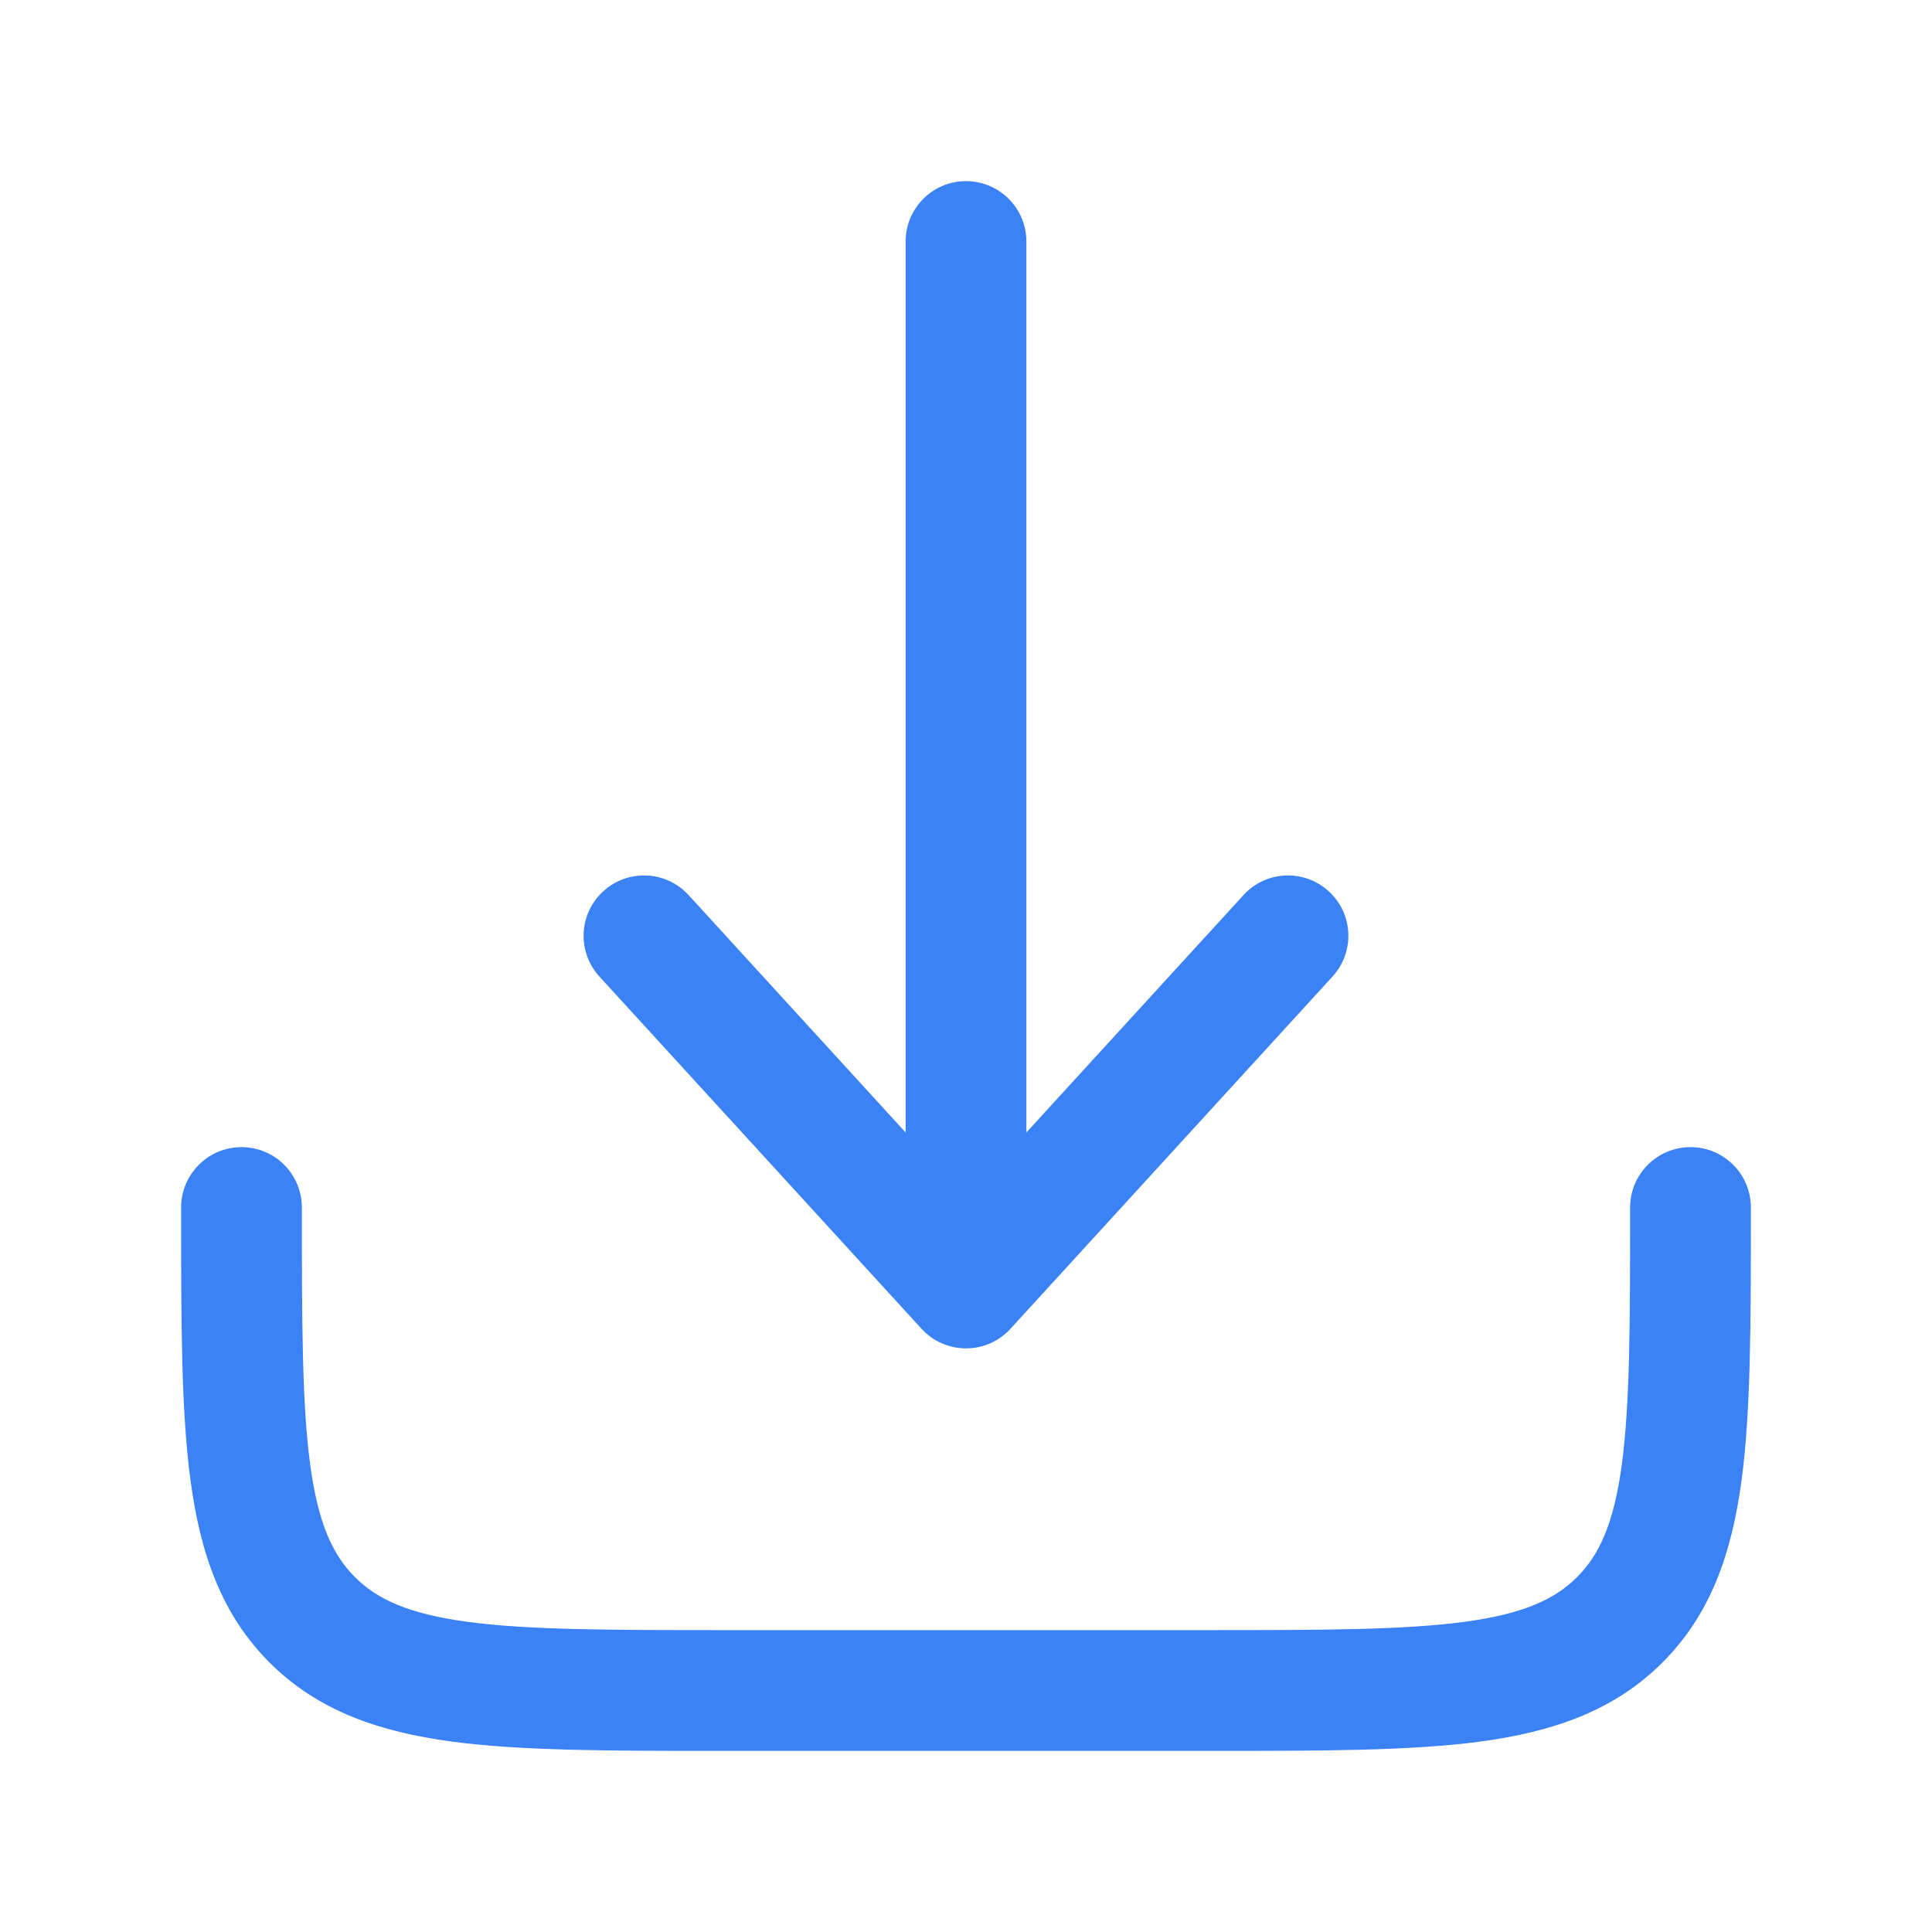
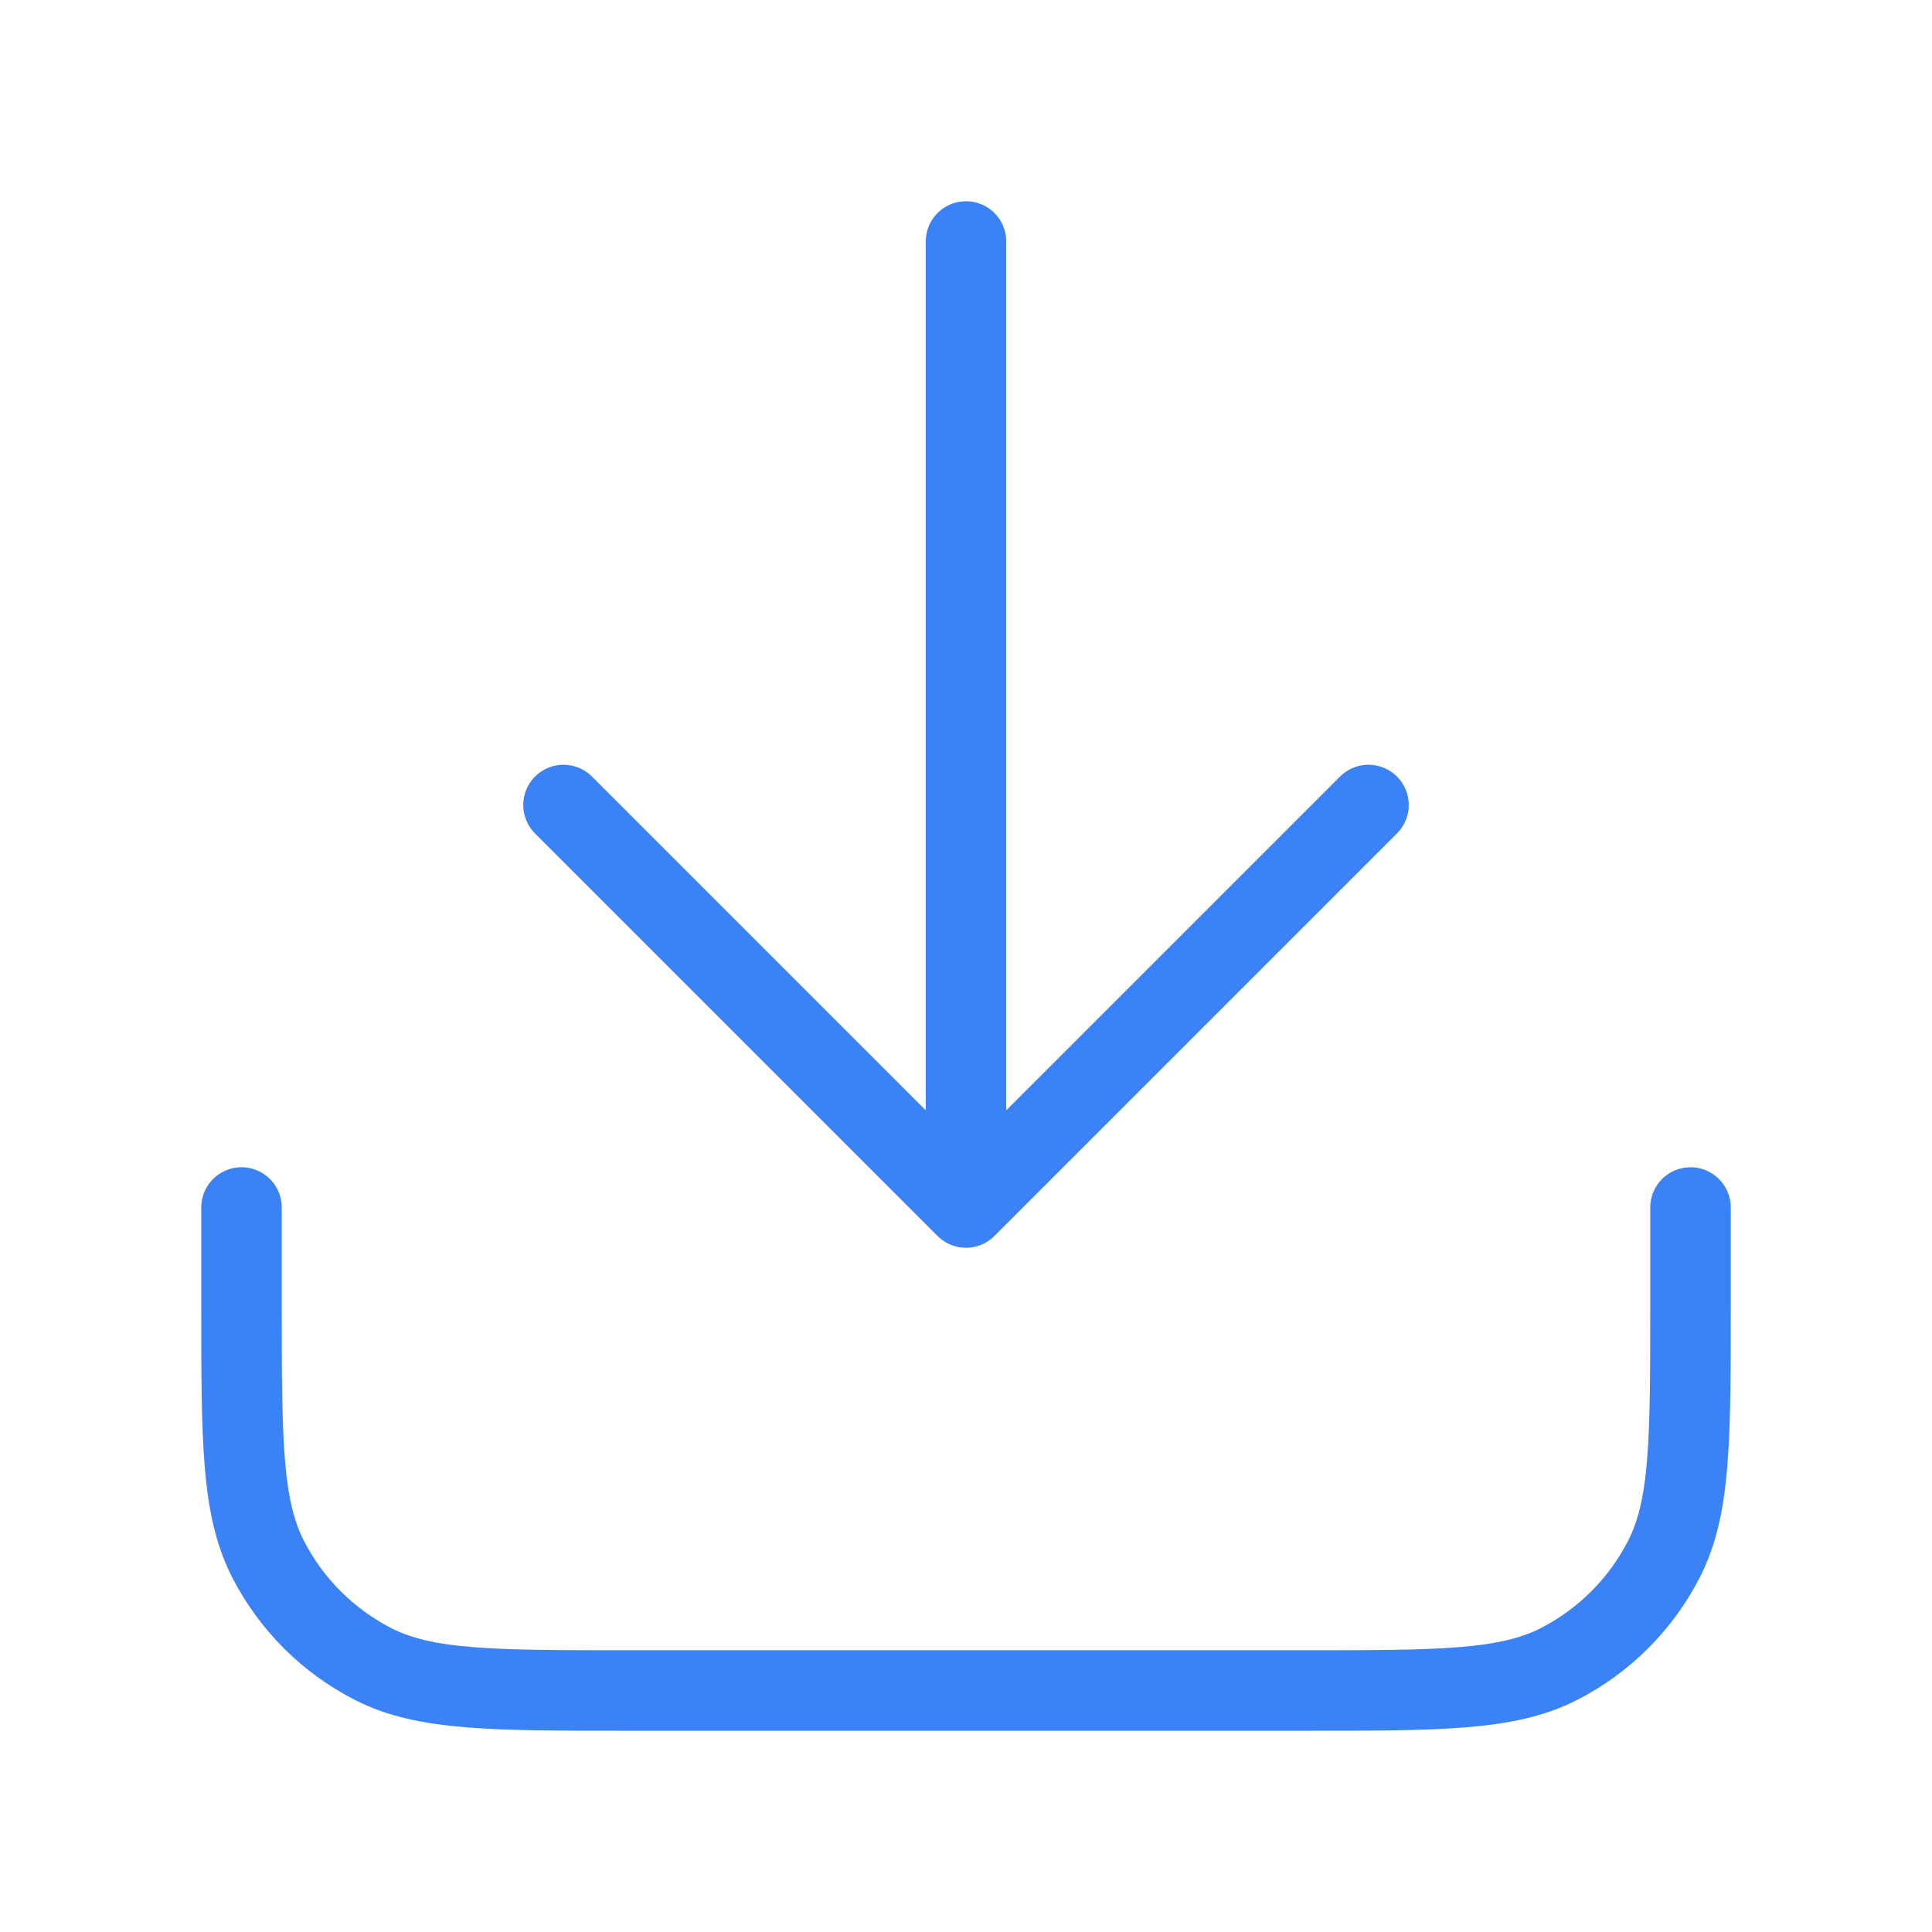
<svg xmlns="http://www.w3.org/2000/svg" width="800px" height="800px" viewBox="0 0 24 24" fill="none">
-   <path d="M12.553 16.506C12.411 16.662 12.211 16.75 12 16.75C11.789 16.75 11.589 16.662 11.447 16.506L7.446 12.131C7.167 11.825 7.188 11.351 7.494 11.072C7.8 10.792 8.274 10.813 8.554 11.119L11.25 14.068V3C11.25 2.586 11.586 2.25 12 2.25C12.414 2.25 12.75 2.586 12.75 3V14.068L15.447 11.119C15.726 10.813 16.2 10.792 16.506 11.072C16.812 11.351 16.833 11.825 16.553 12.131L12.553 16.506Z" fill="#3b82f6" />
-   <path d="M3.75 15C3.75 14.586 3.414 14.25 3 14.25C2.586 14.25 2.25 14.586 2.25 15V15.055C2.25 16.422 2.25 17.525 2.367 18.392C2.488 19.292 2.746 20.05 3.348 20.652C3.95 21.254 4.708 21.512 5.608 21.634C6.475 21.75 7.578 21.75 8.945 21.75H15.055C16.422 21.75 17.525 21.75 18.392 21.634C19.292 21.512 20.05 21.254 20.652 20.652C21.254 20.05 21.512 19.292 21.634 18.392C21.75 17.525 21.75 16.422 21.75 15.055V15C21.75 14.586 21.414 14.25 21 14.25C20.586 14.25 20.25 14.586 20.25 15C20.25 16.435 20.248 17.436 20.147 18.192C20.048 18.926 19.868 19.314 19.591 19.591C19.314 19.868 18.926 20.048 18.192 20.147C17.436 20.248 16.435 20.25 15 20.25H9C7.565 20.25 6.563 20.248 5.808 20.147C5.074 20.048 4.686 19.868 4.409 19.591C4.132 19.314 3.952 18.926 3.853 18.192C3.752 17.436 3.75 16.435 3.75 15Z" fill="#3b82f6" />
+   <path d="M21 15V16.2C21 17.88 21 18.72 20.673 19.362C20.385 19.927 19.927 20.385 19.362 20.673C18.72 21 17.88 21 16.2 21H7.8C6.12 21 5.28 21 4.638 20.673C4.074 20.385 3.615 19.927 3.327 19.362C3 18.72 3 17.88 3 16.2V15M17 10L12 15M12 15L7 10M12 15V3" stroke="#3b82f6" stroke-width="1" stroke-linecap="round" stroke-linejoin="round" />
</svg>
